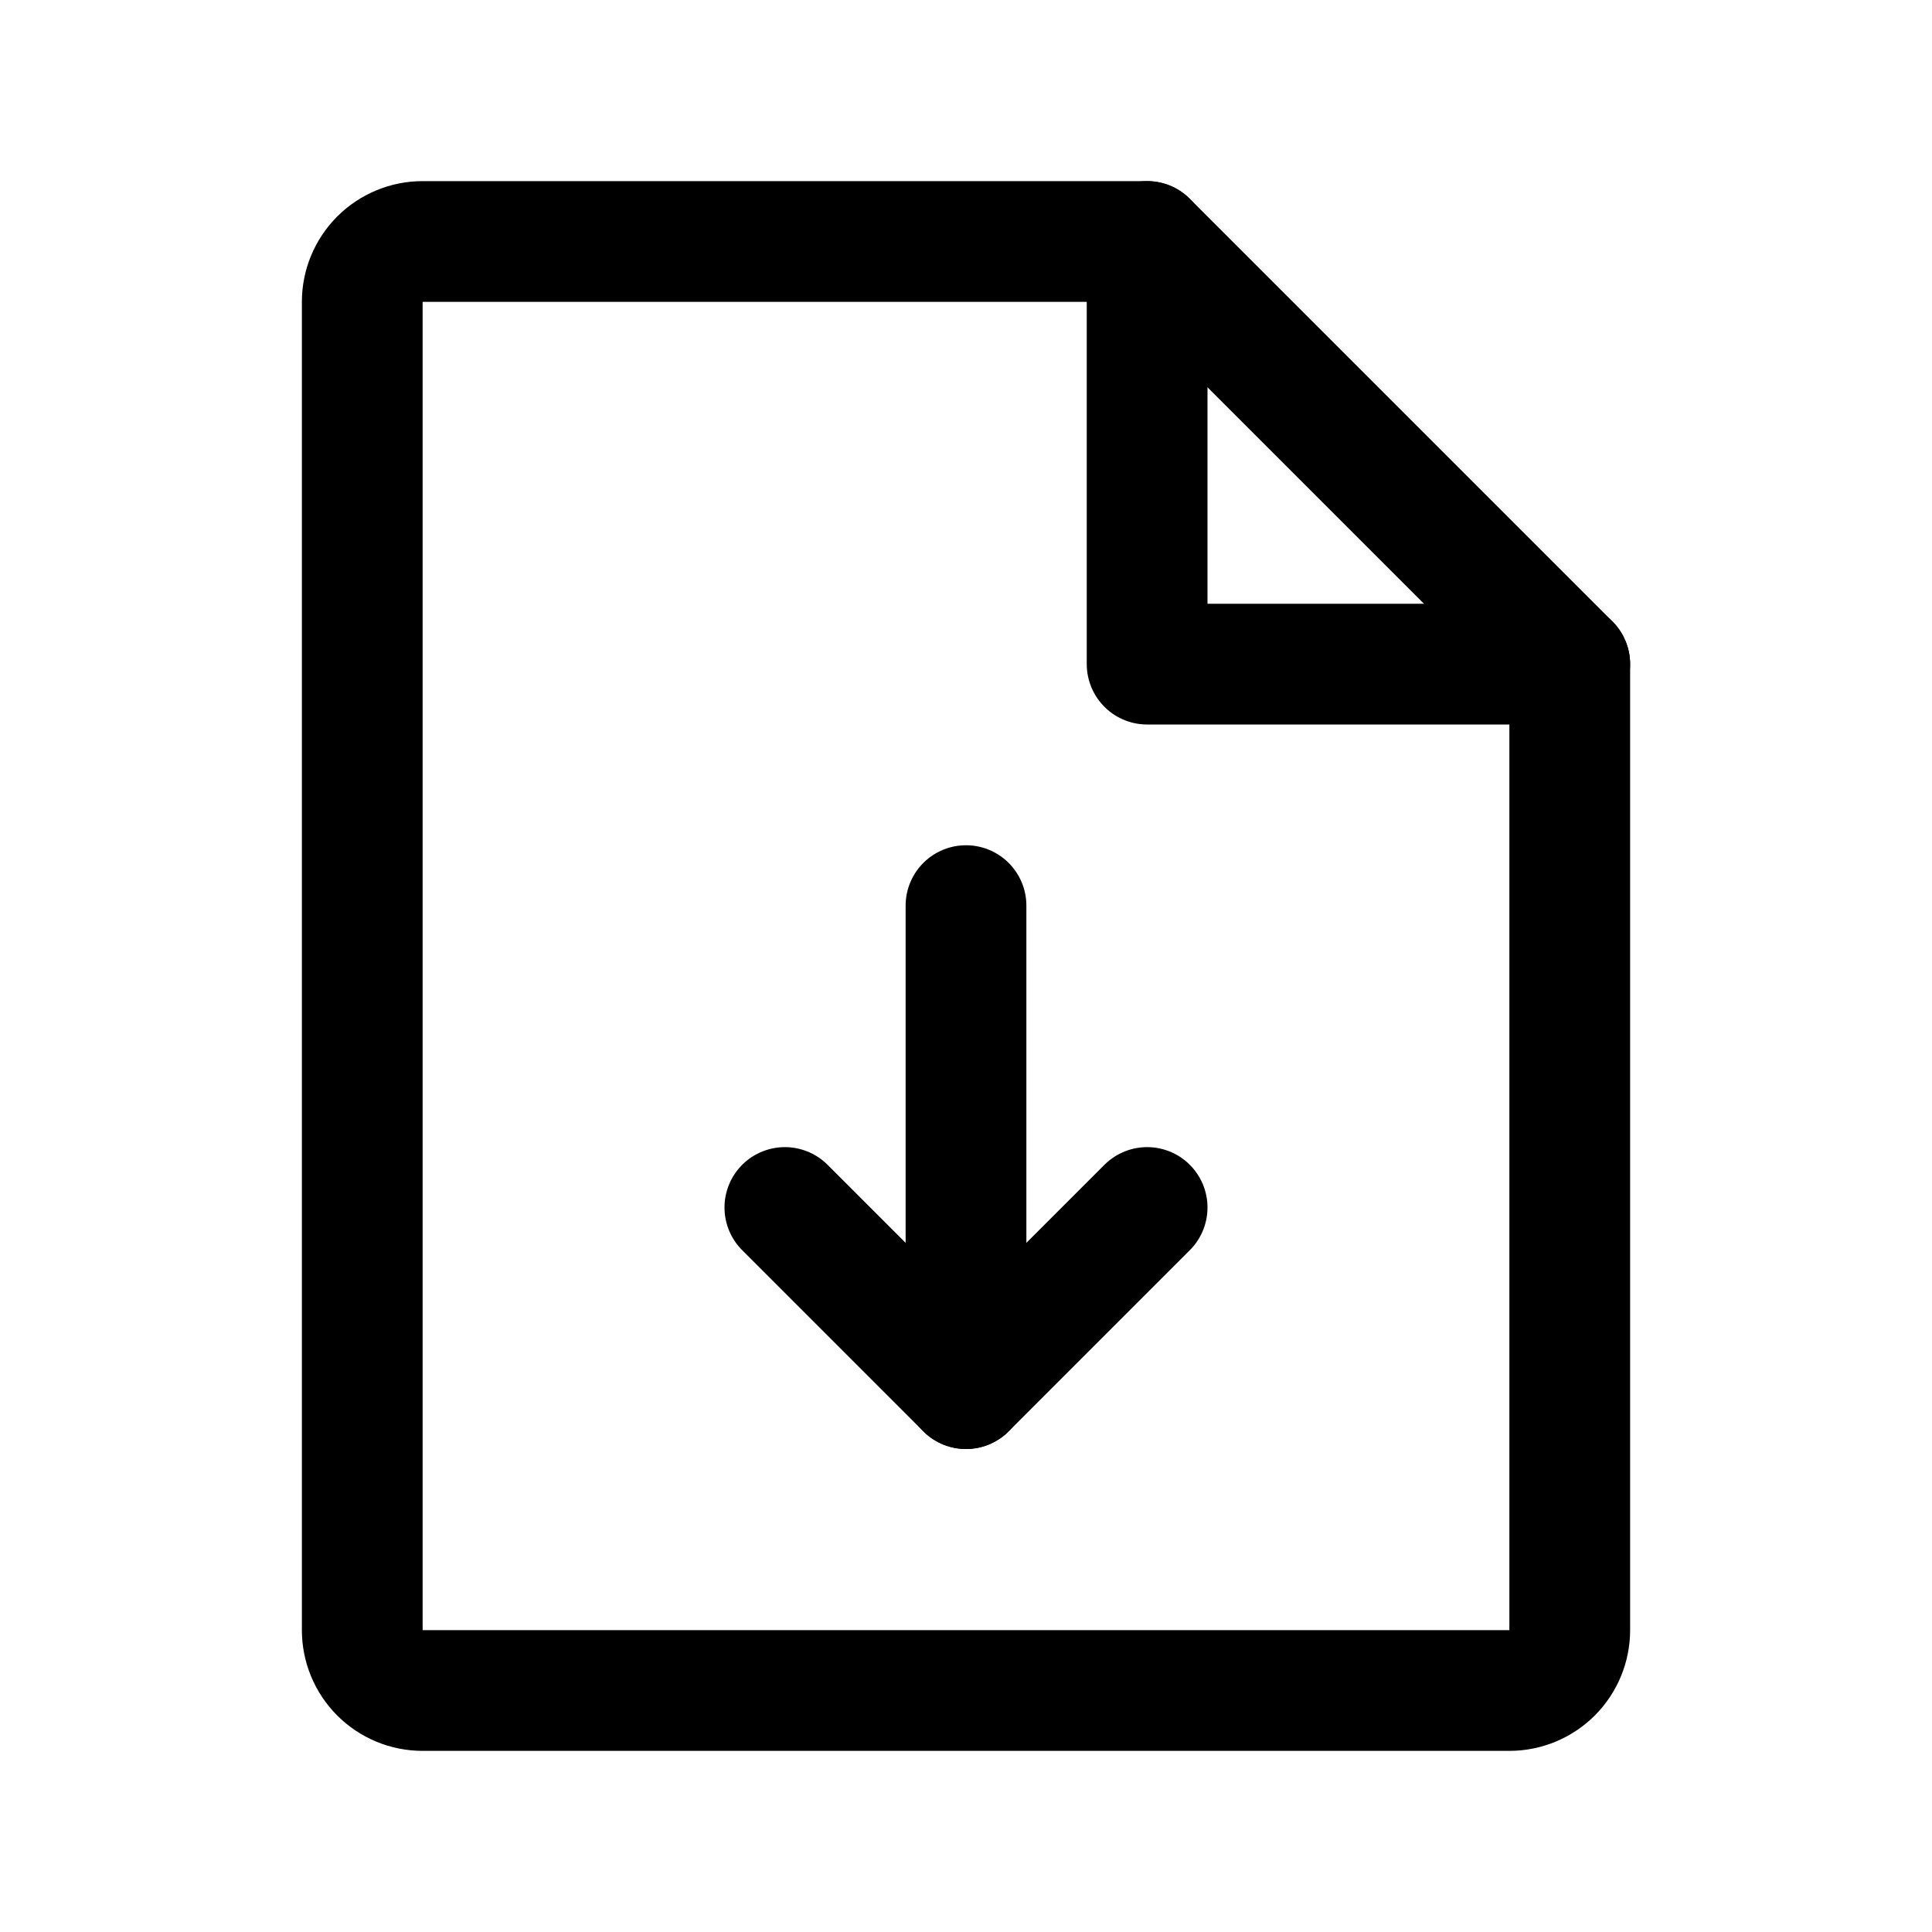
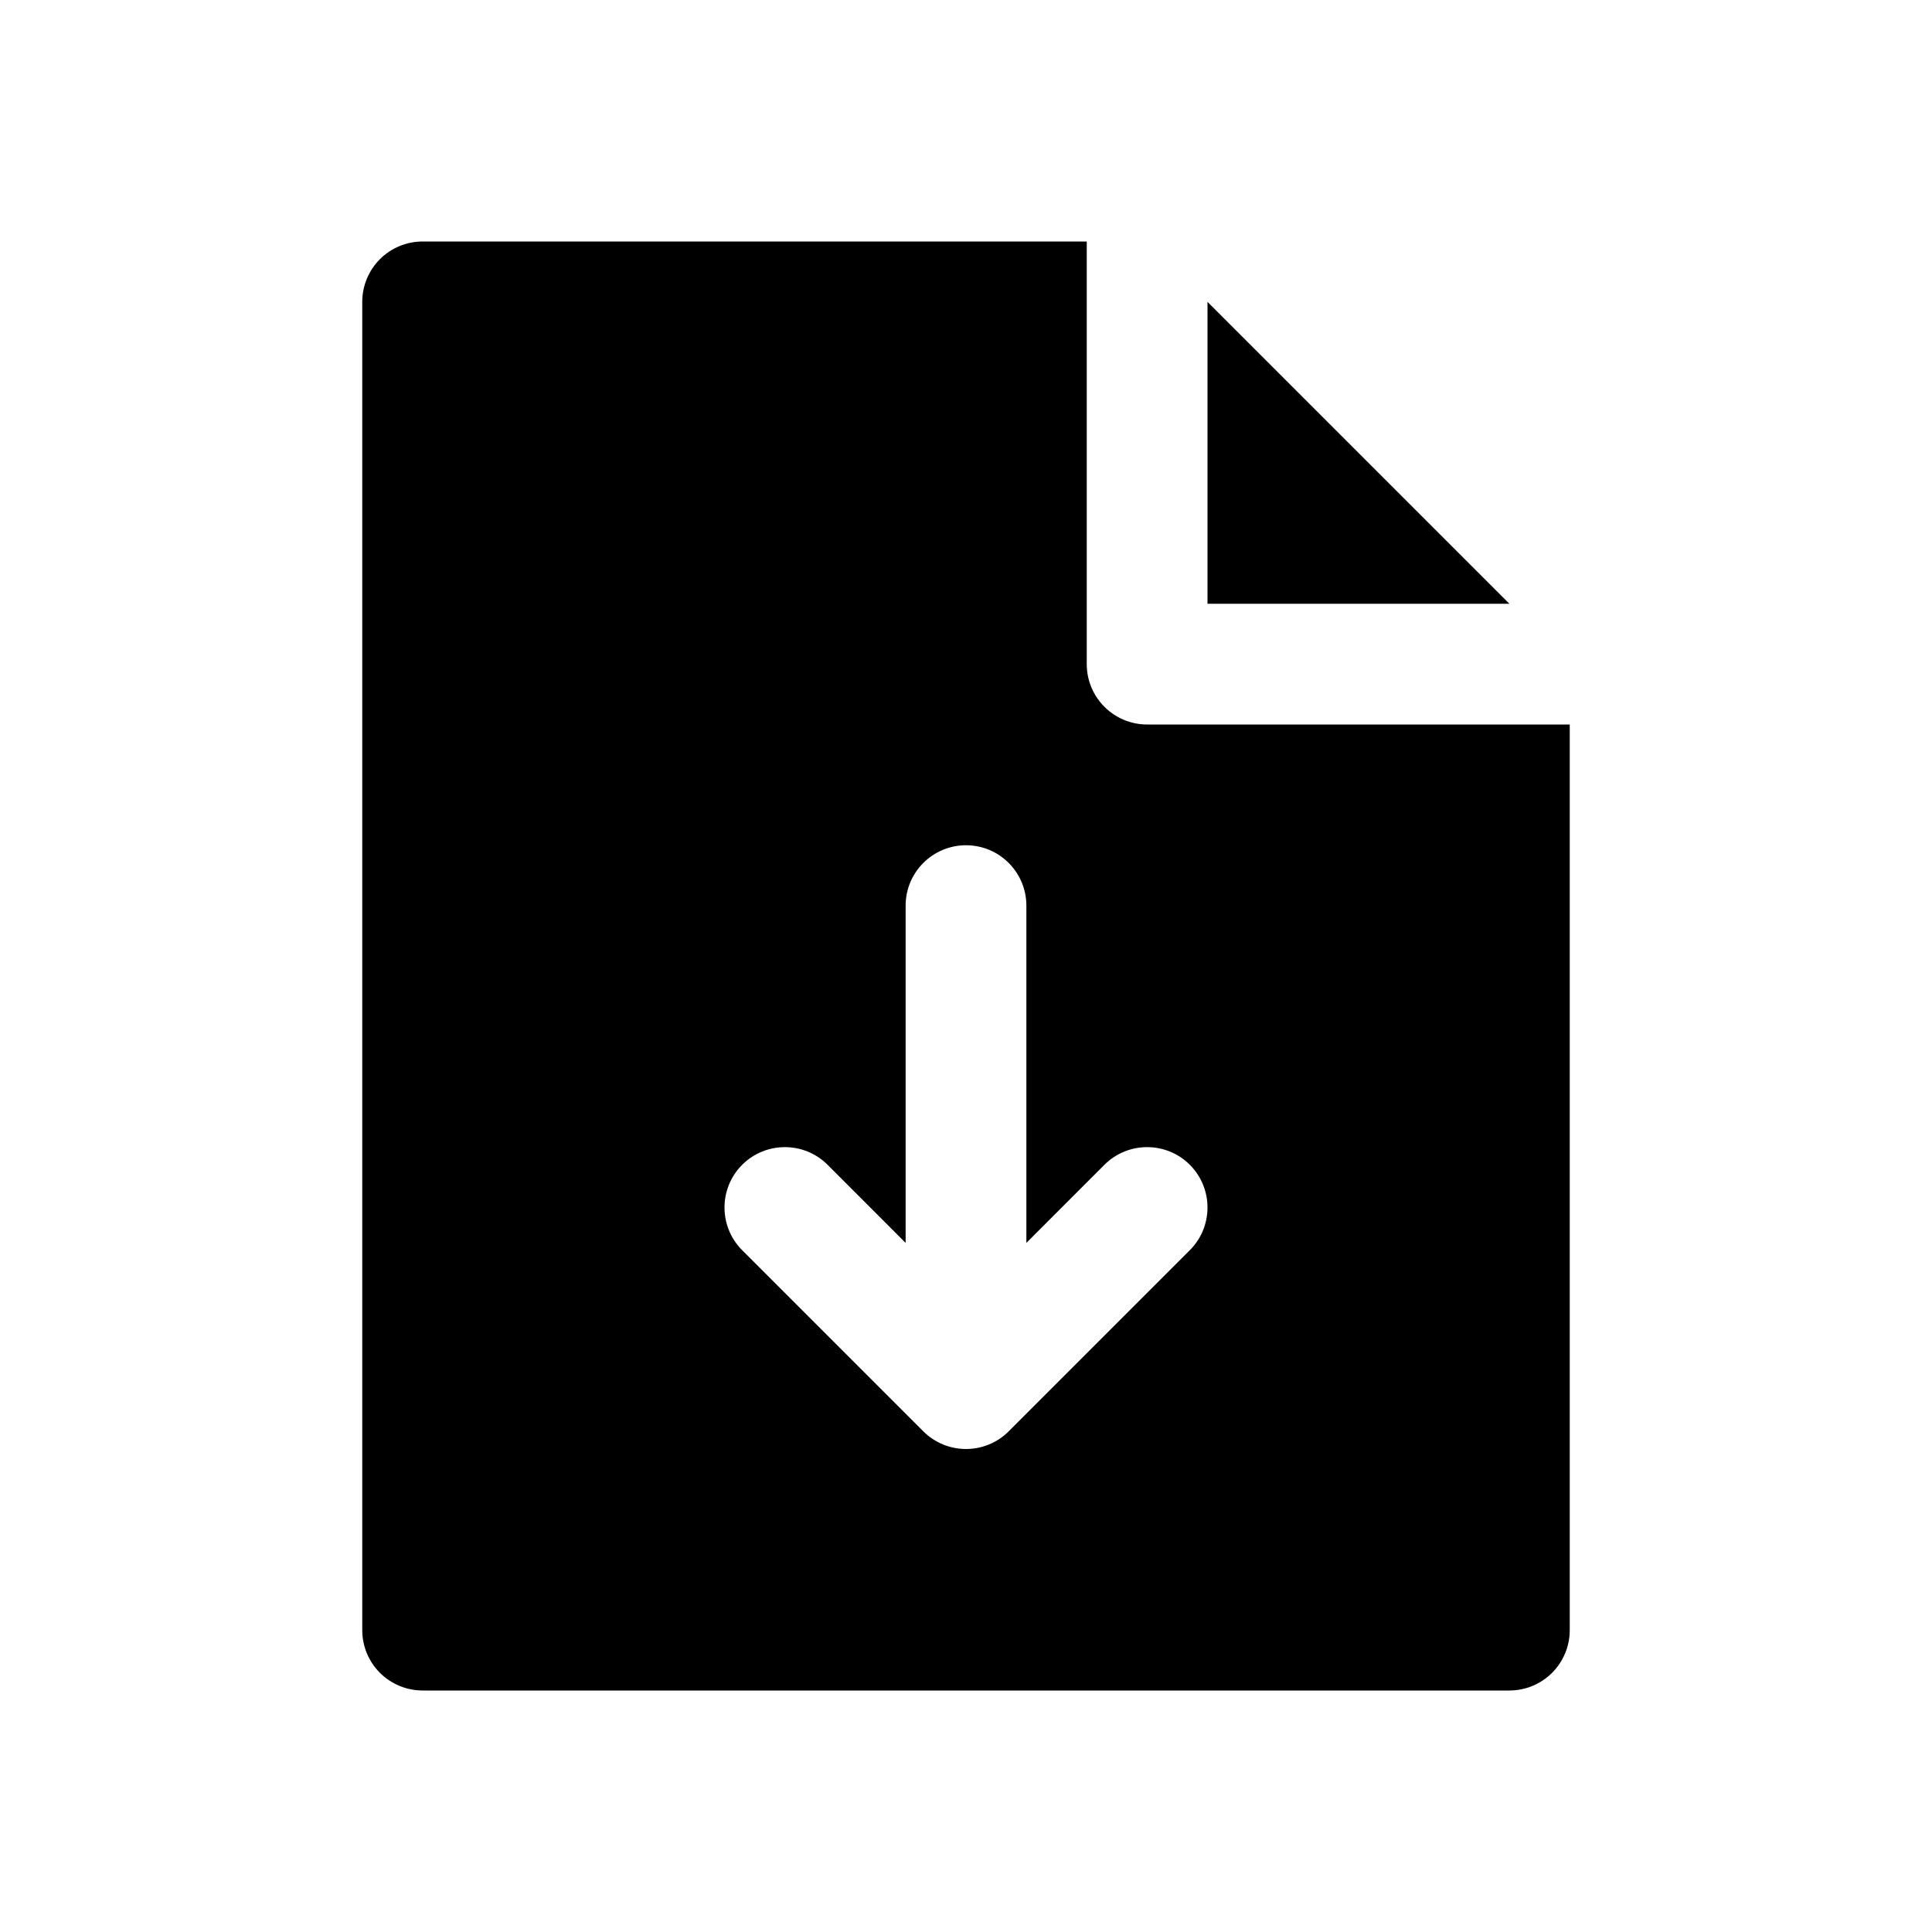
<svg xmlns="http://www.w3.org/2000/svg" width="48" height="48" viewBox="0 0 48 48" fill="none">
-   <path d="M37.5 42H10.5C10.102 42 9.721 41.842 9.439 41.561C9.158 41.279 9 40.898 9 40.5V7.5C9 7.102 9.158 6.721 9.439 6.439C9.721 6.158 10.102 6 10.5 6H28.5L39 16.5V40.5C39 40.898 38.842 41.279 38.561 41.561C38.279 41.842 37.898 42 37.5 42Z" stroke="#000" stroke-width="3" stroke-linecap="round" stroke-linejoin="round" />
-   <path d="M28.5 6V16.5H39" stroke="#000" stroke-width="3" stroke-linecap="round" stroke-linejoin="round" />
-   <path d="M24 22.5V34.5" stroke="#000" stroke-width="3" stroke-linecap="round" stroke-linejoin="round" />
-   <path d="M19.5 30L24 34.5L28.5 30" stroke="#000" stroke-width="3" stroke-linecap="round" stroke-linejoin="round" />
+   <path fill-rule="evenodd" clip-rule="evenodd" d="M10.5 6H27V16.5C27 17.328 27.672 18 28.5 18H39V40.5C39 40.898 38.842 41.279 38.561 41.561C38.279 41.842 37.898 42 37.5 42H10.5C10.102 42 9.721 41.842 9.439 41.561C9.158 41.279 9 40.898 9 40.5V7.5C9 7.102 9.158 6.721 9.439 6.439C9.721 6.158 10.102 6 10.5 6ZM30 7.5L37.5 15H30V7.5ZM24 21C24.828 21 25.5 21.672 25.5 22.5V30.879L27.439 28.939C28.025 28.354 28.975 28.354 29.561 28.939C30.146 29.525 30.146 30.475 29.561 31.061L25.061 35.561C24.917 35.705 24.751 35.813 24.574 35.886C24.397 35.959 24.203 36 24 36C23.797 36 23.603 35.959 23.426 35.886C23.249 35.813 23.083 35.705 22.939 35.561L18.439 31.061C17.854 30.475 17.854 29.525 18.439 28.939C19.025 28.354 19.975 28.354 20.561 28.939L22.5 30.879V22.5C22.5 21.672 23.172 21 24 21Z" fill="black" />
</svg>
